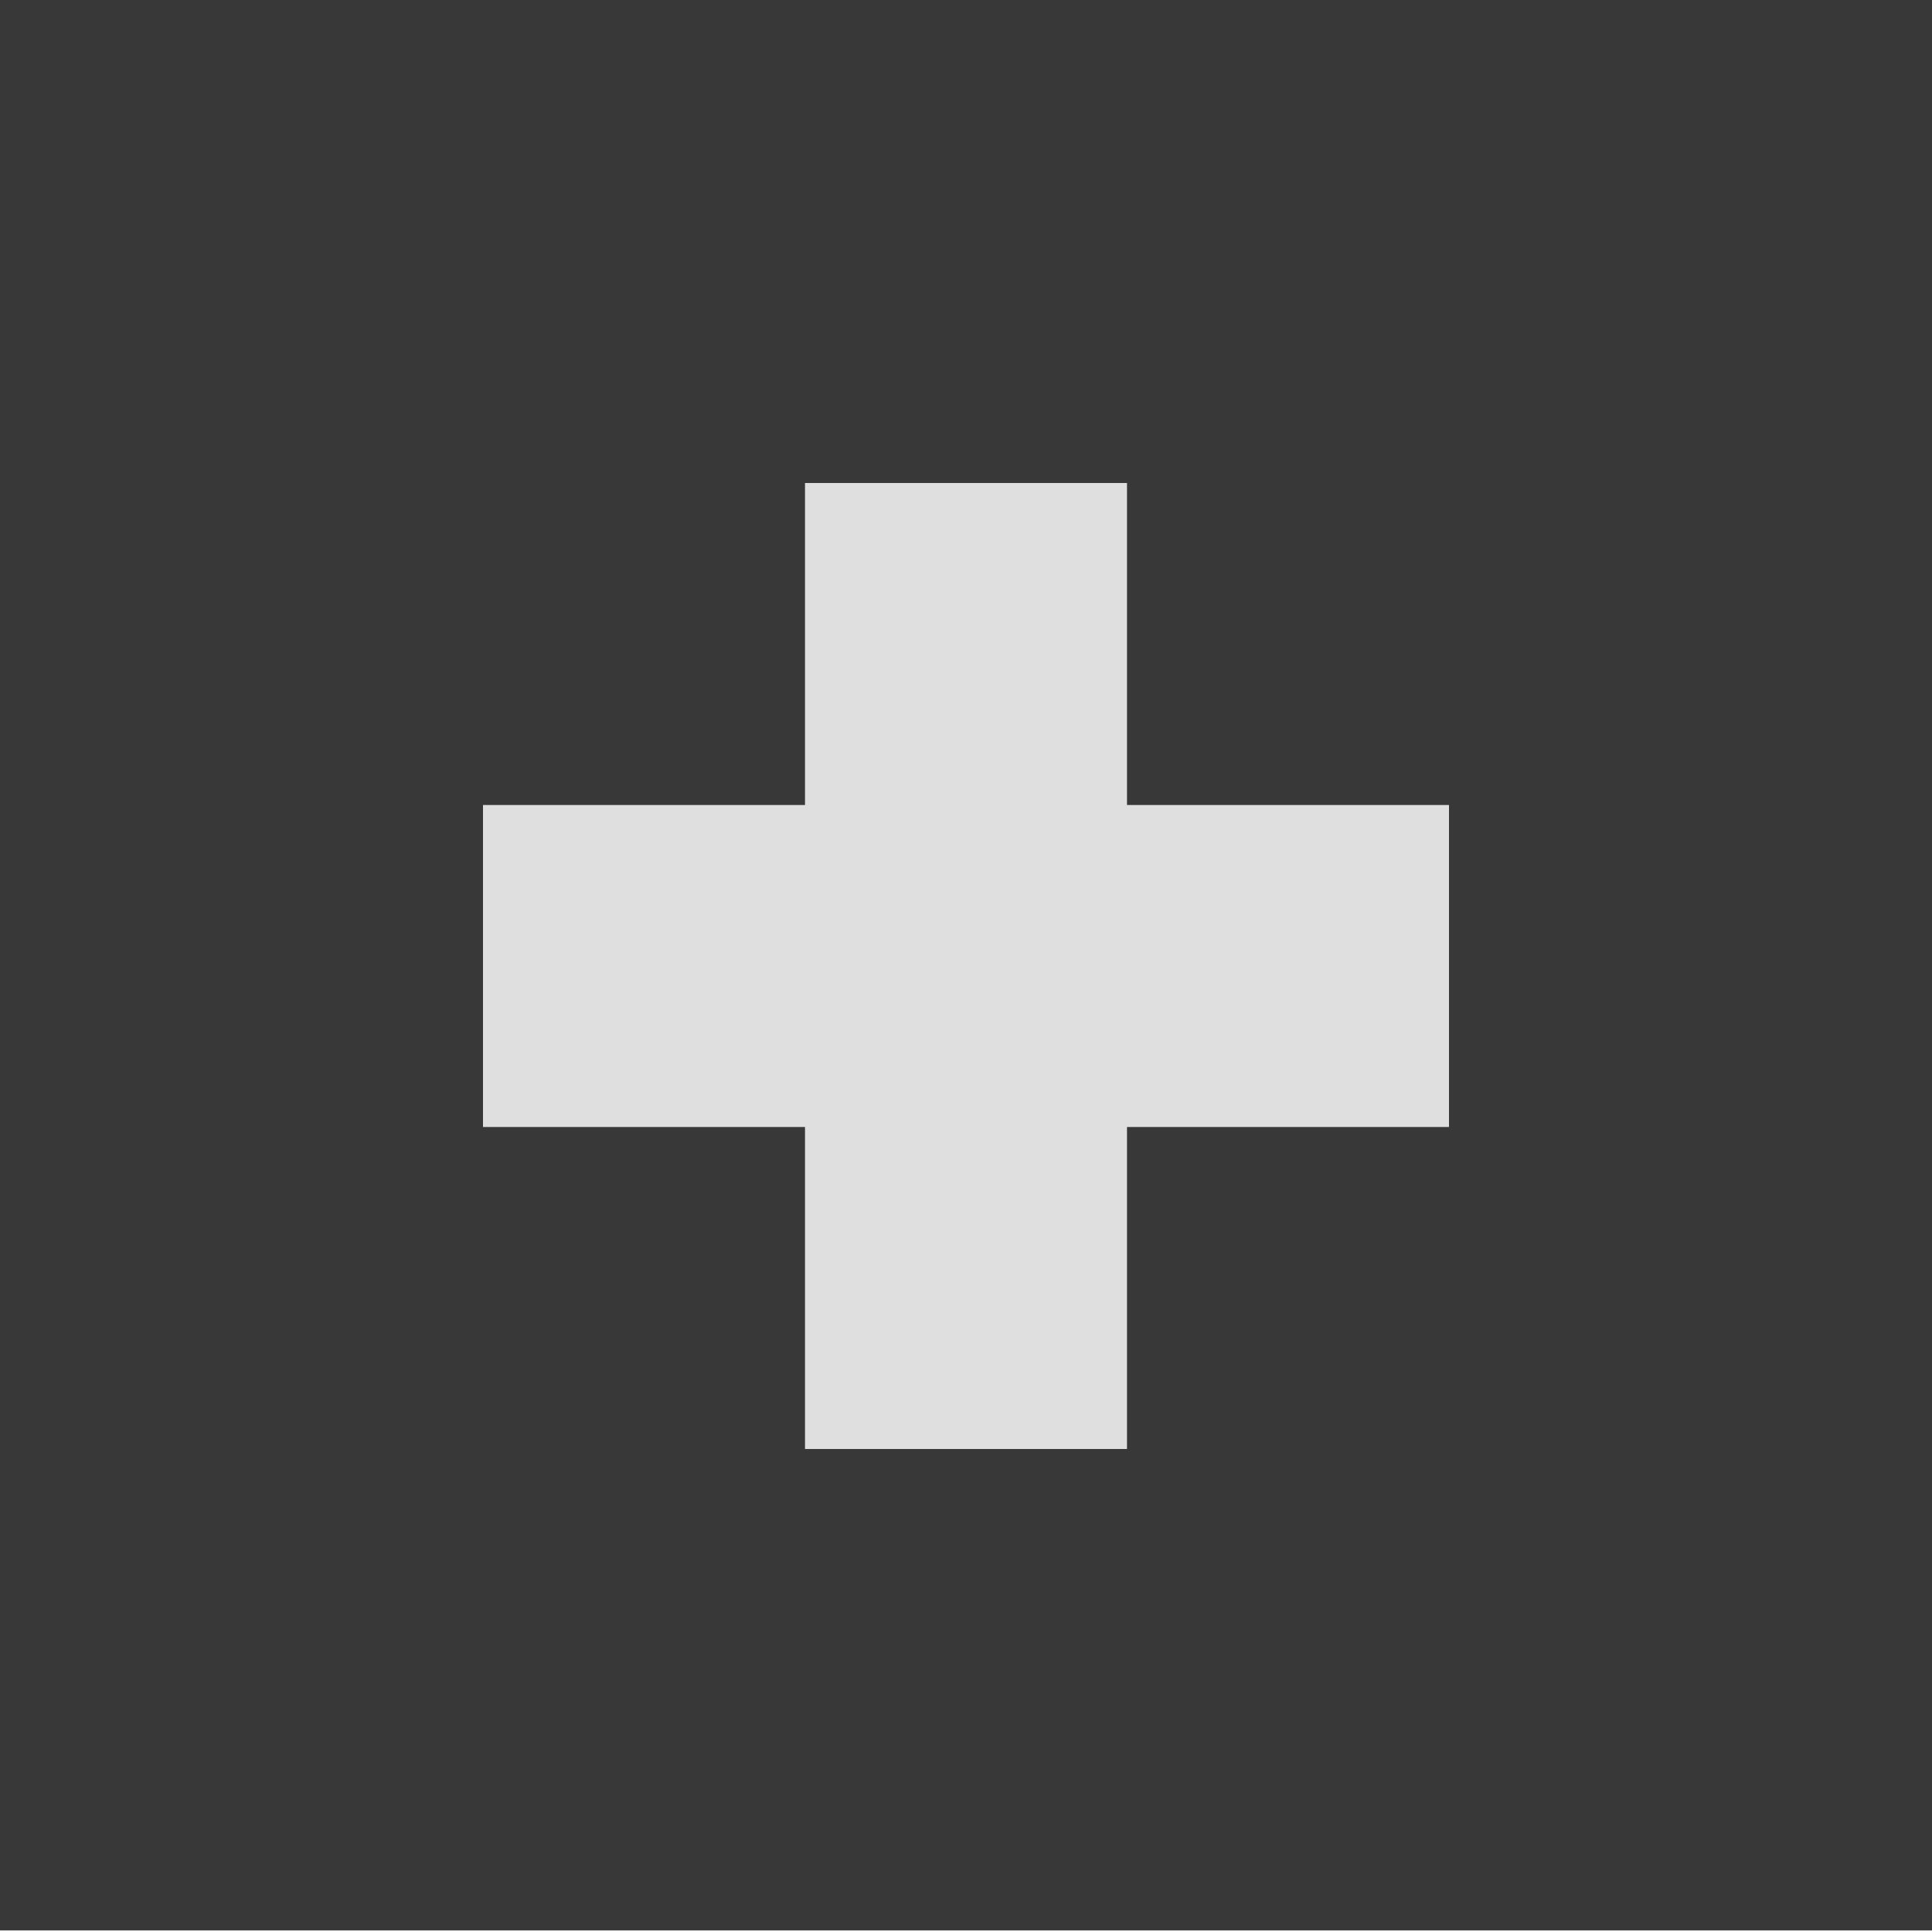
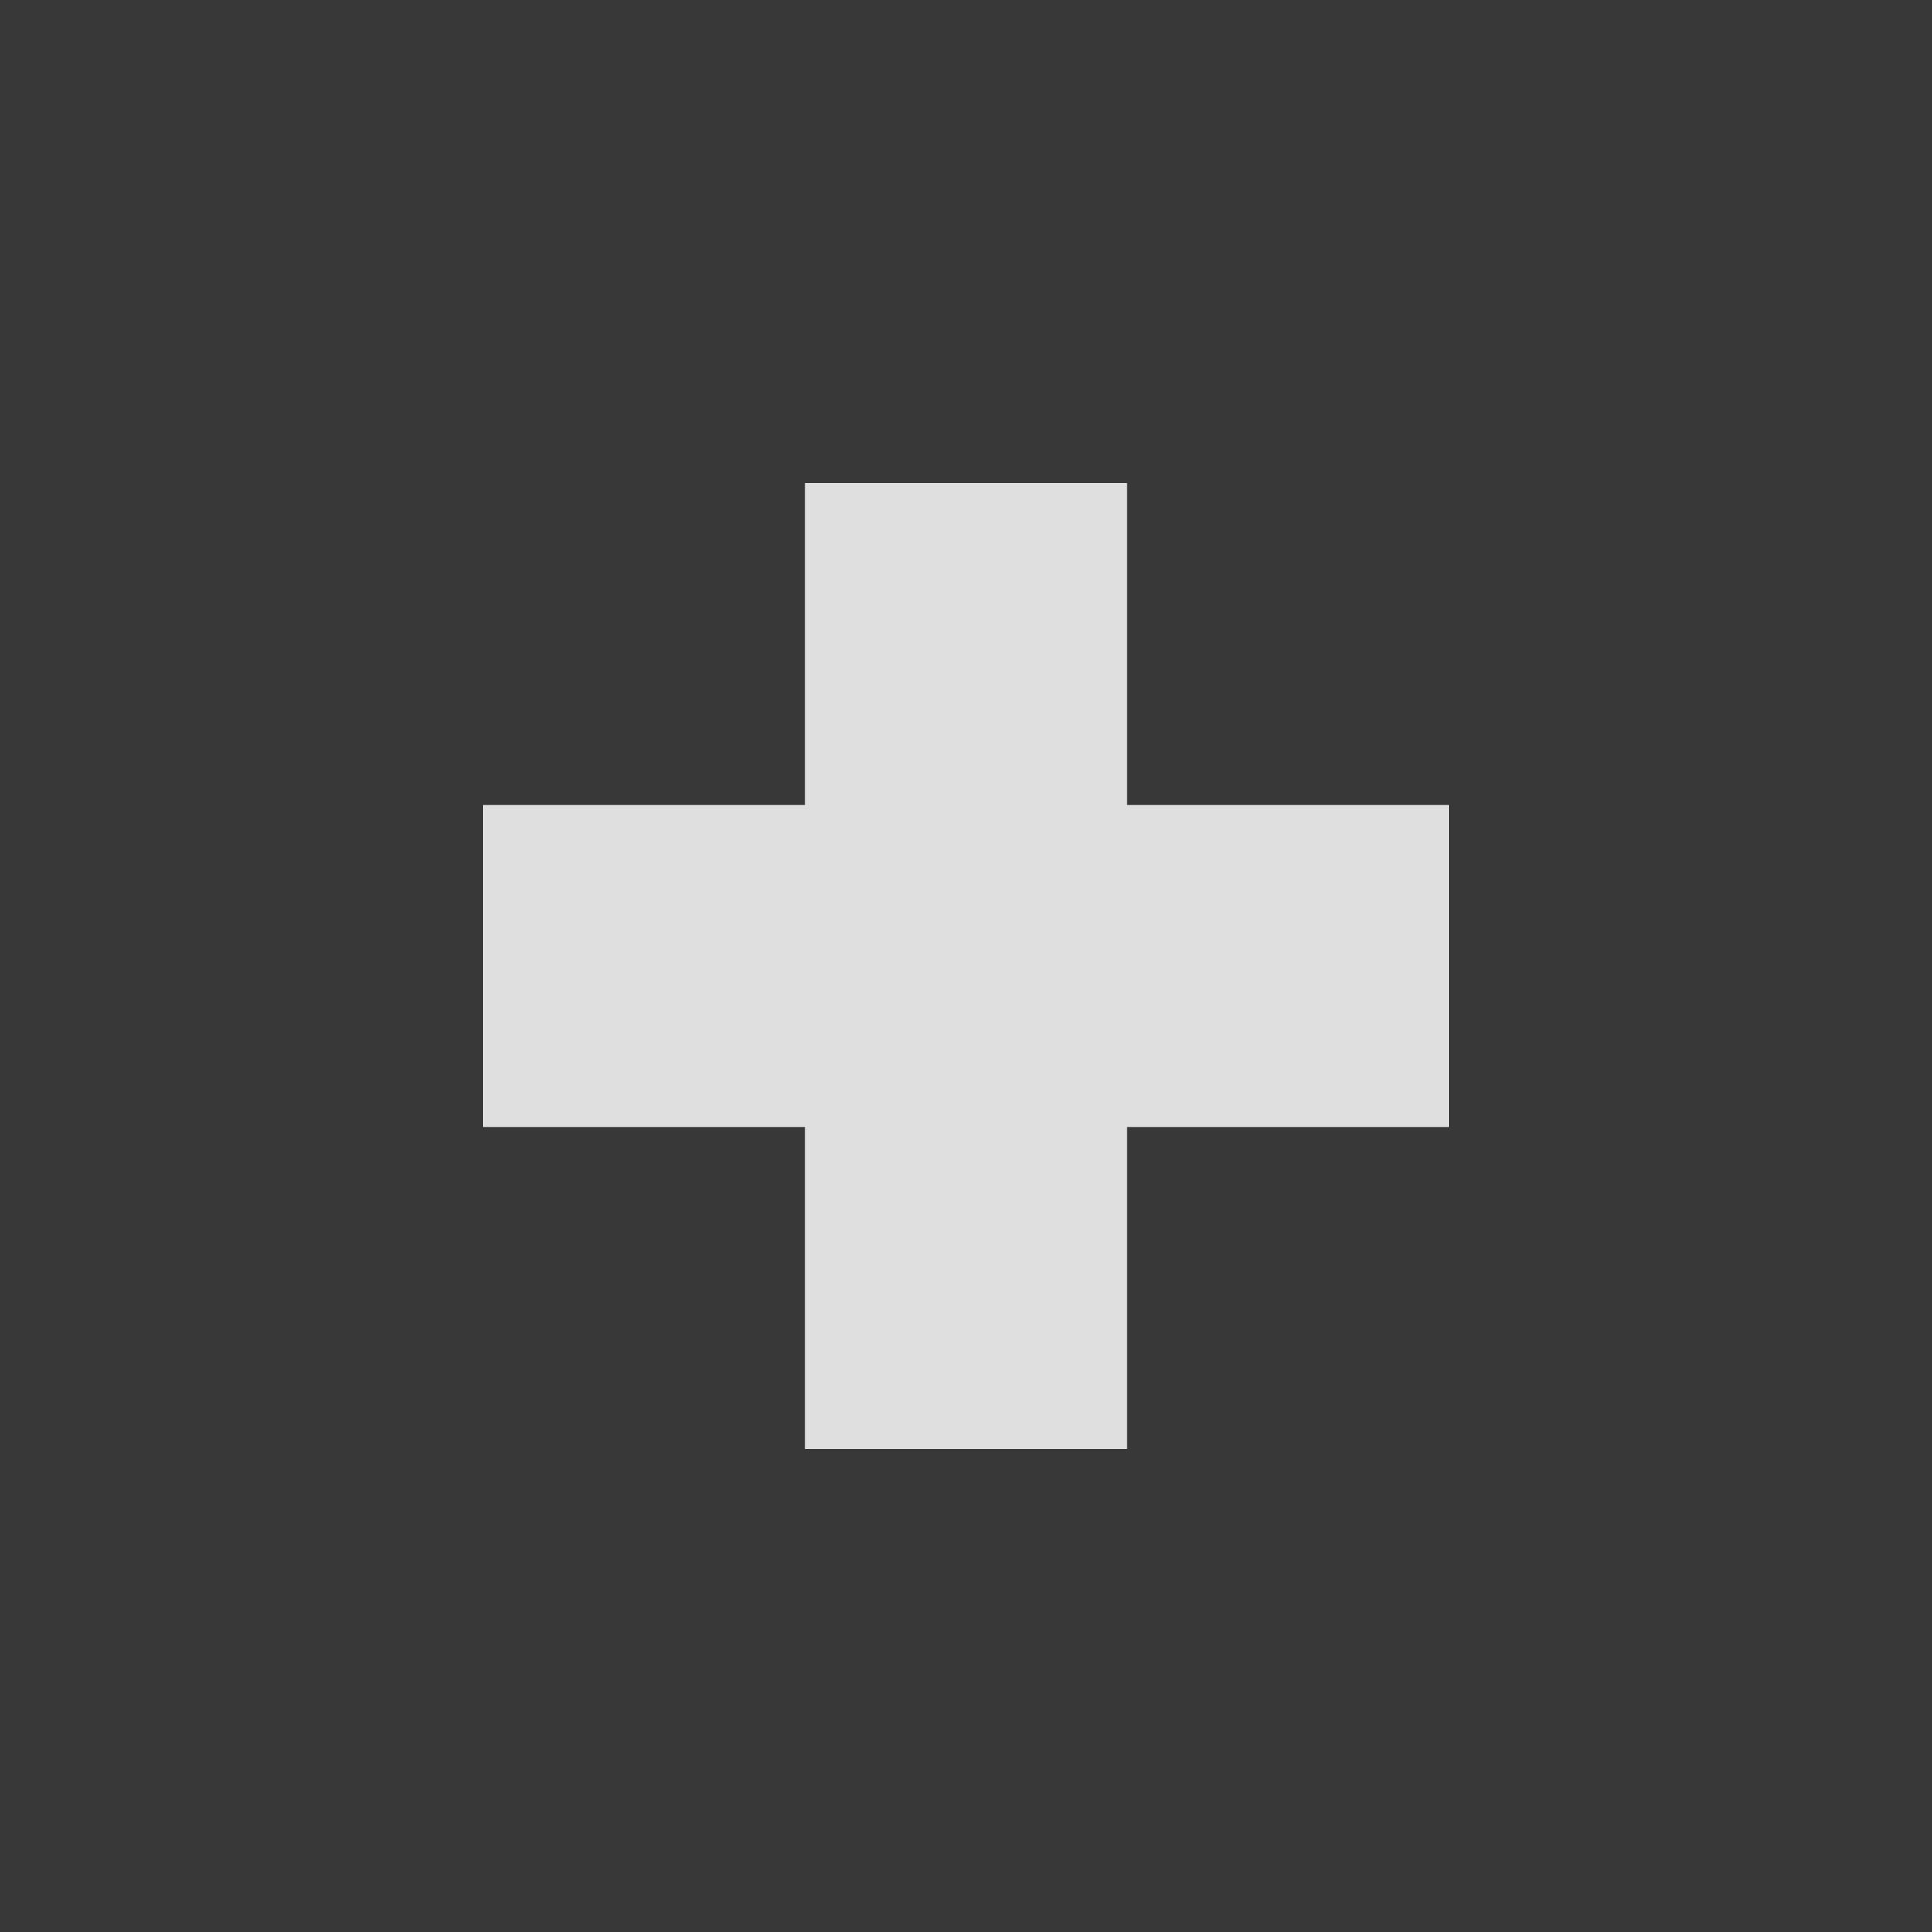
<svg xmlns="http://www.w3.org/2000/svg" id="svg8" width="12" height="12" version="1.1" viewBox="0 0 12 12">
-   <rect id="rect817" width="12" height="12" x="0" y="-.01" style="opacity:1;fill:#383838;fill-opacity:1;stroke:none;stroke-width:3.199;stroke-linecap:round;stroke-linejoin:bevel;stroke-miterlimit:4;stroke-dasharray:none;stroke-opacity:1" />
-   <path style="opacity:1;fill:#dfdfdf;fill-opacity:1;stroke:none;stroke-width:2.095;stroke-linecap:round;stroke-linejoin:bevel;stroke-miterlimit:4;stroke-dasharray:none;stroke-opacity:1" id="path829" d="M 5,3 H 7 V 5 H 9 V 7 H 7 V 9 H 5 V 7 H 3 V 5 h 2 z" />
+   <rect id="rect817" width="12" height="12" x="0" y="0" style="opacity:1;fill:#383838" />
+   <path style="opacity:1;fill:#dfdfdf" id="path829" d="M 5,3 H 7 V 5 H 9 V 7 H 7 V 9 H 5 V 7 H 3 V 5 h 2 z" />
</svg>
